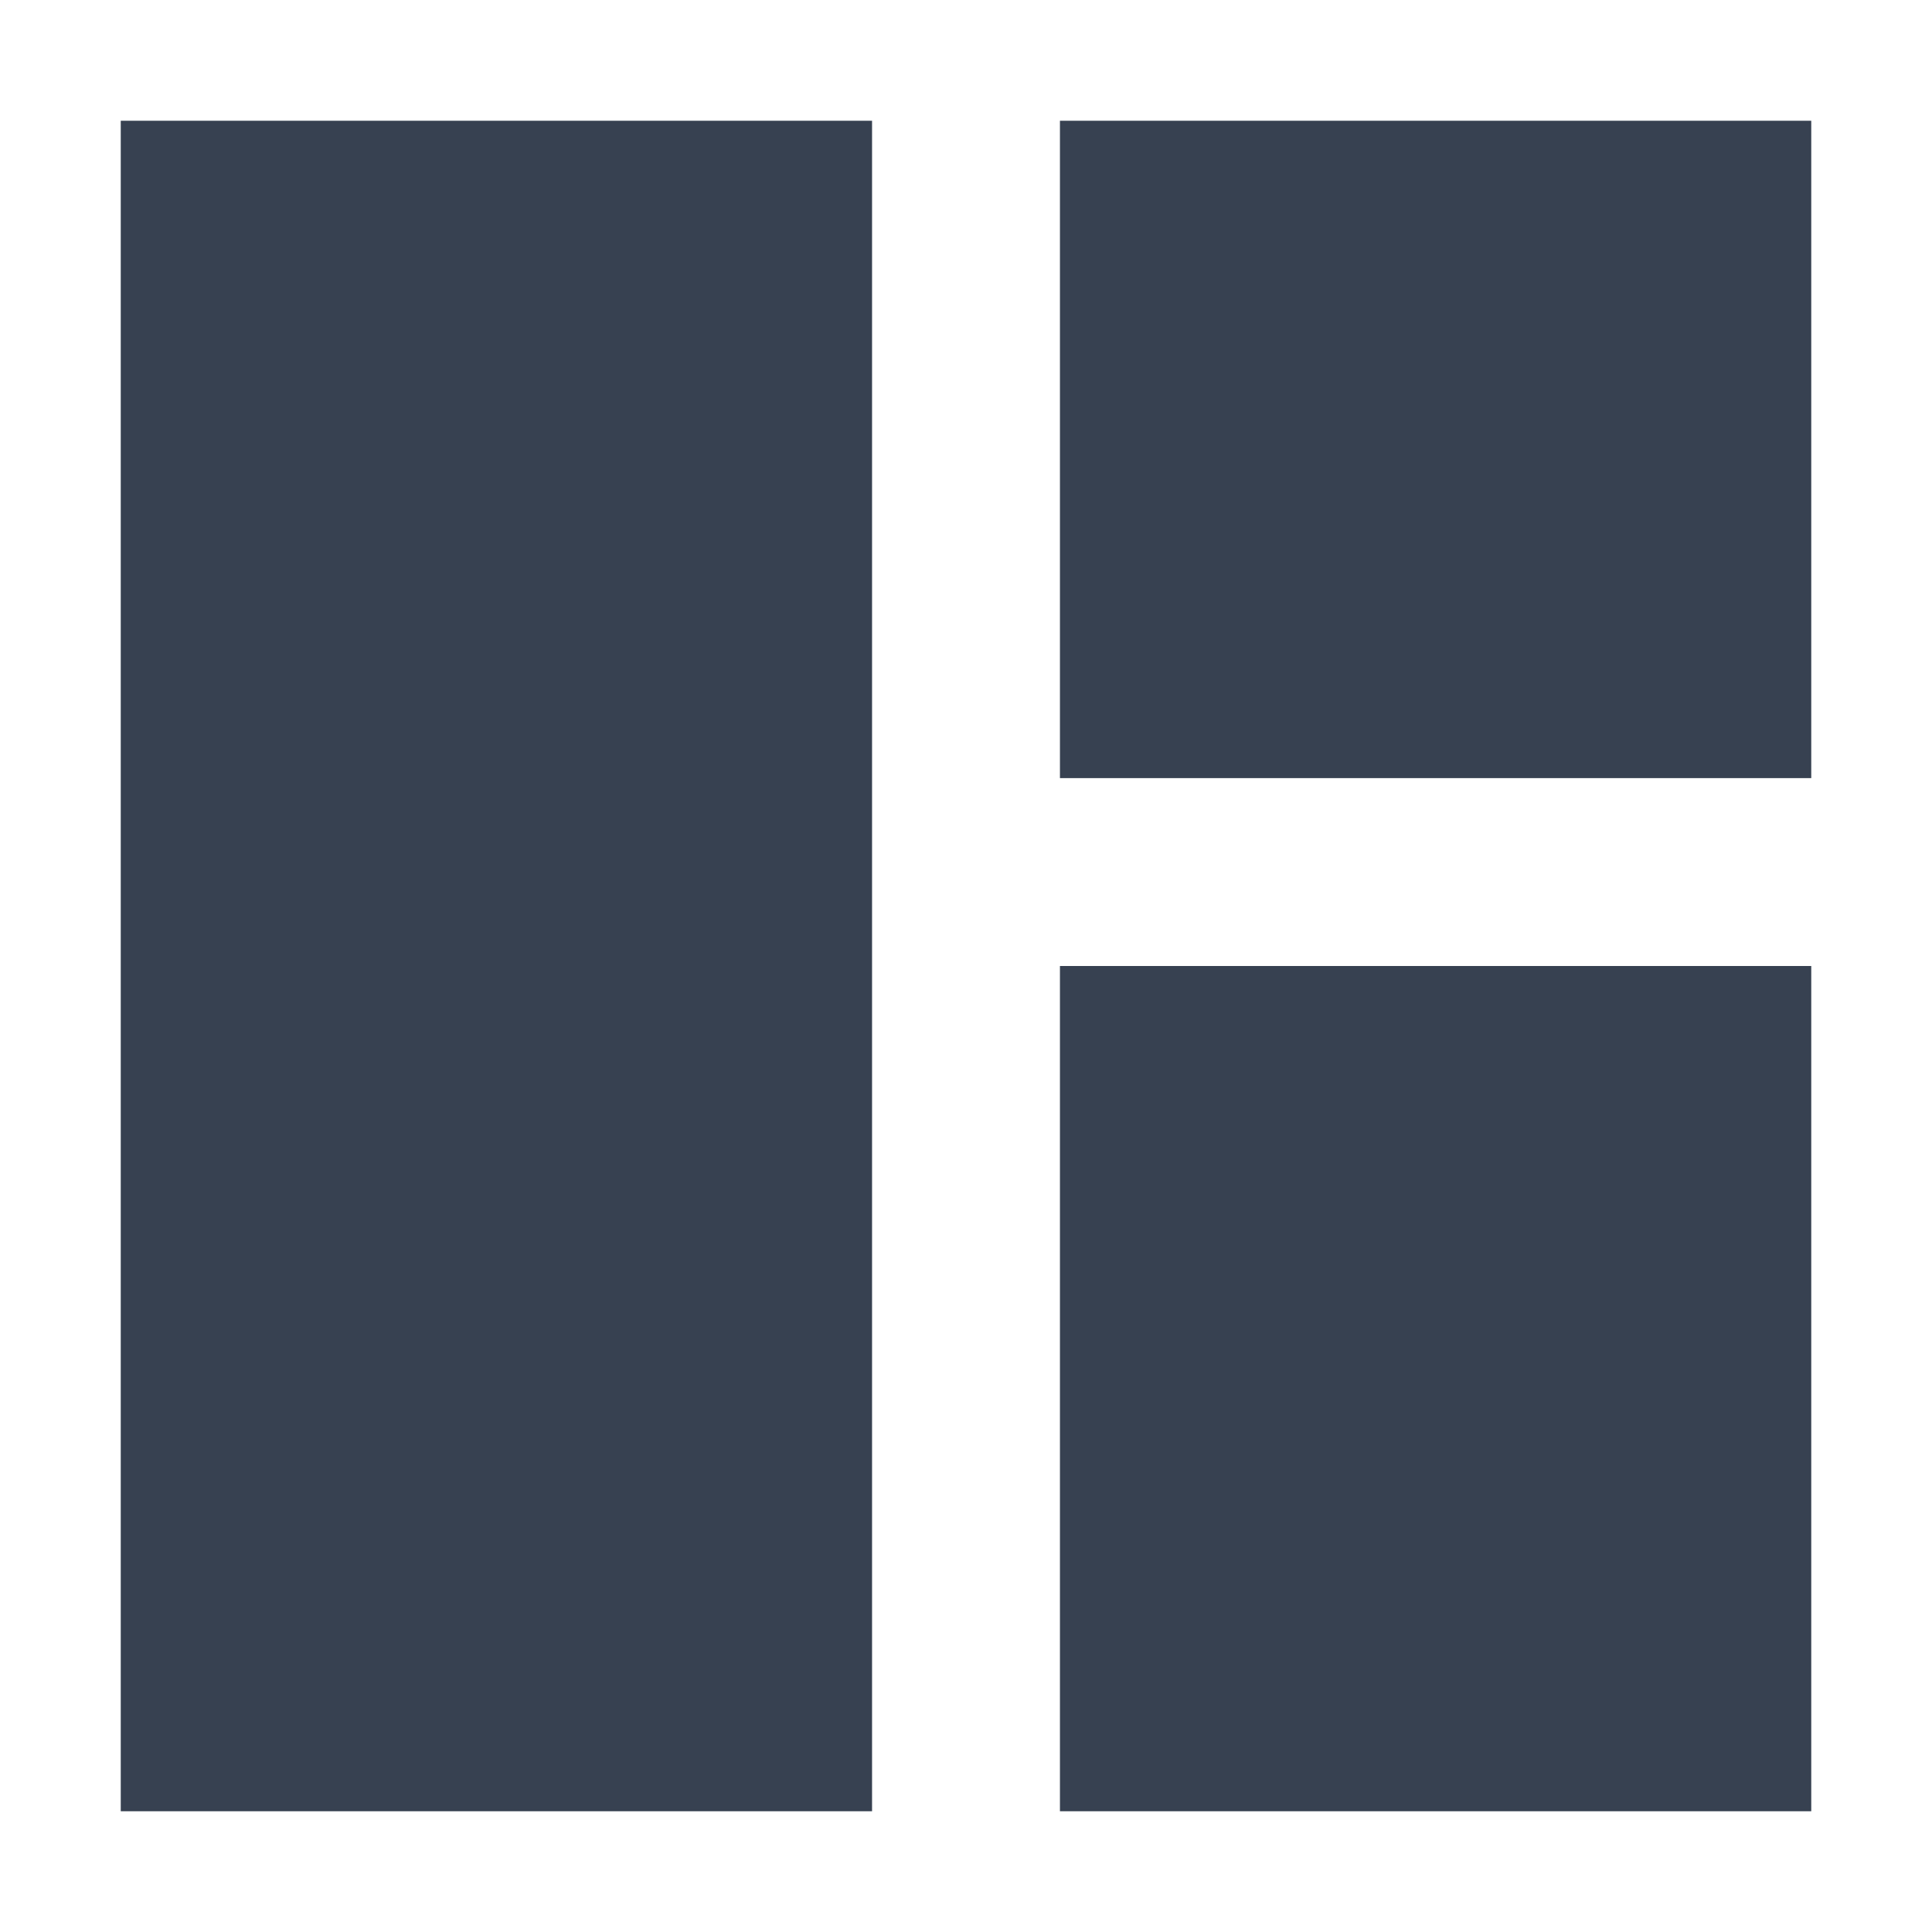
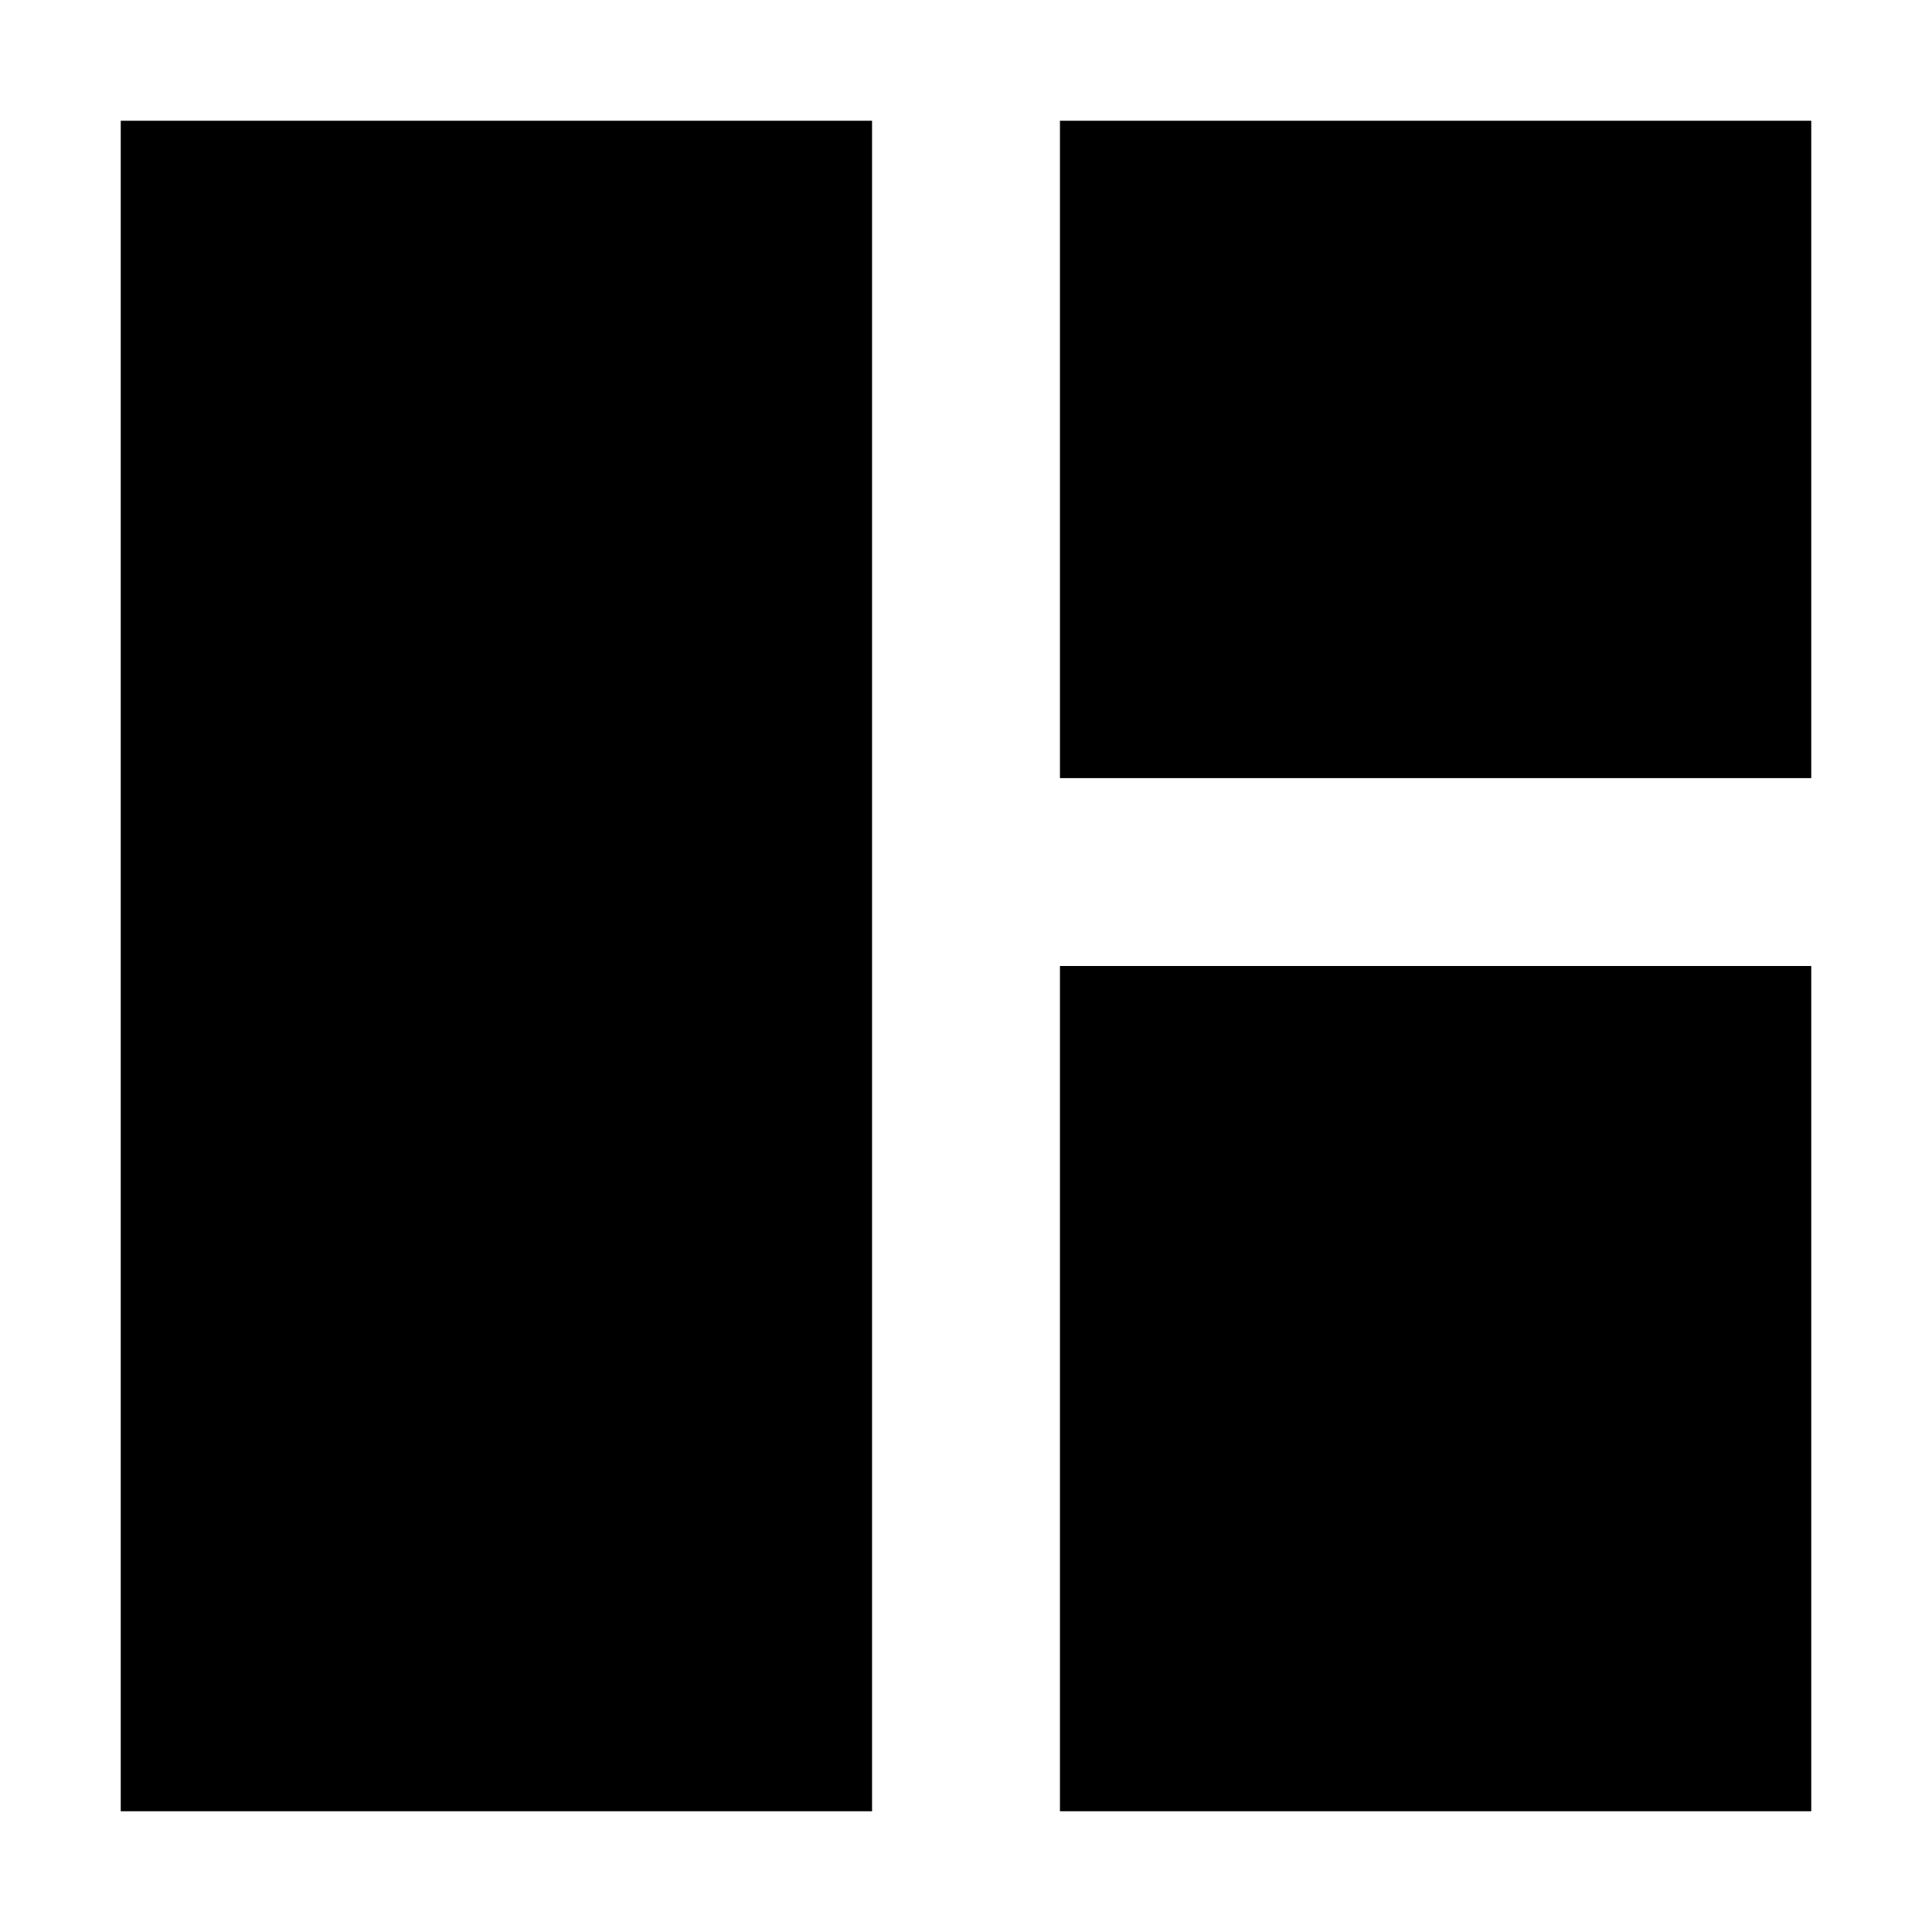
<svg xmlns="http://www.w3.org/2000/svg" width="16" height="16" viewBox="0 0 16 16" fill="none">
-   <path d="M7.222 15H1V1H7.222V15ZM8.778 15H15V8H8.778V15ZM15 6.444V1H8.778V6.444H15Z" fill="#374151" />
+   <path d="M7.222 15H1V1H7.222V15ZM8.778 15H15V8H8.778V15ZM15 6.444V1H8.778V6.444H15Z" fill="currentColor" />
</svg>
